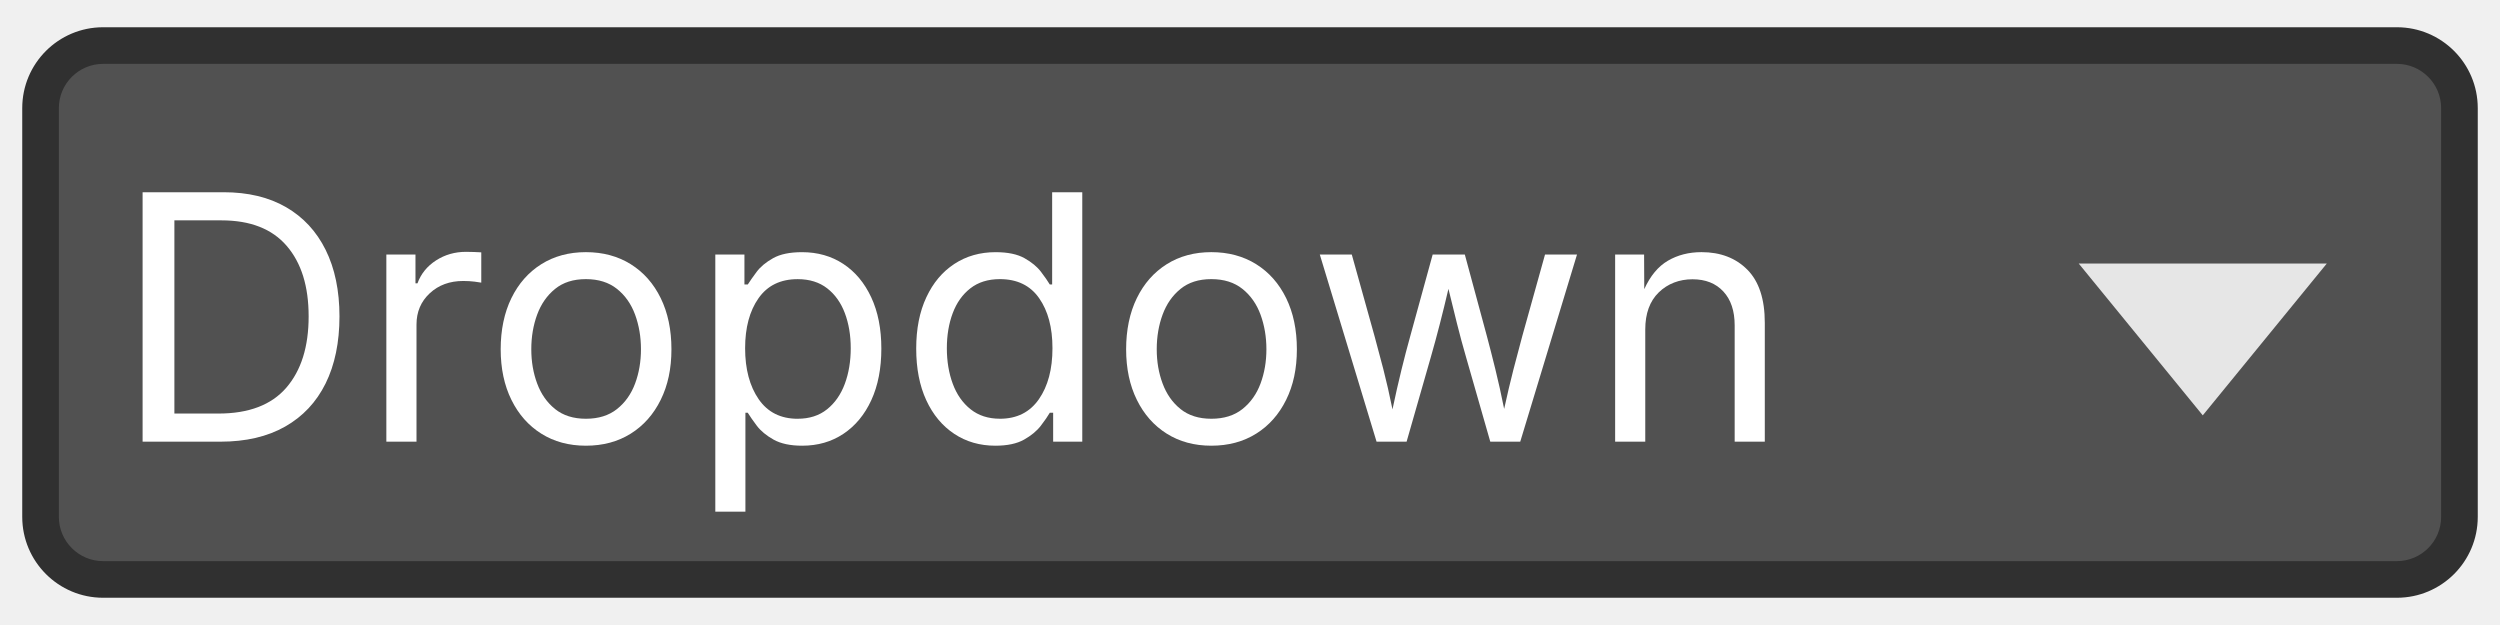
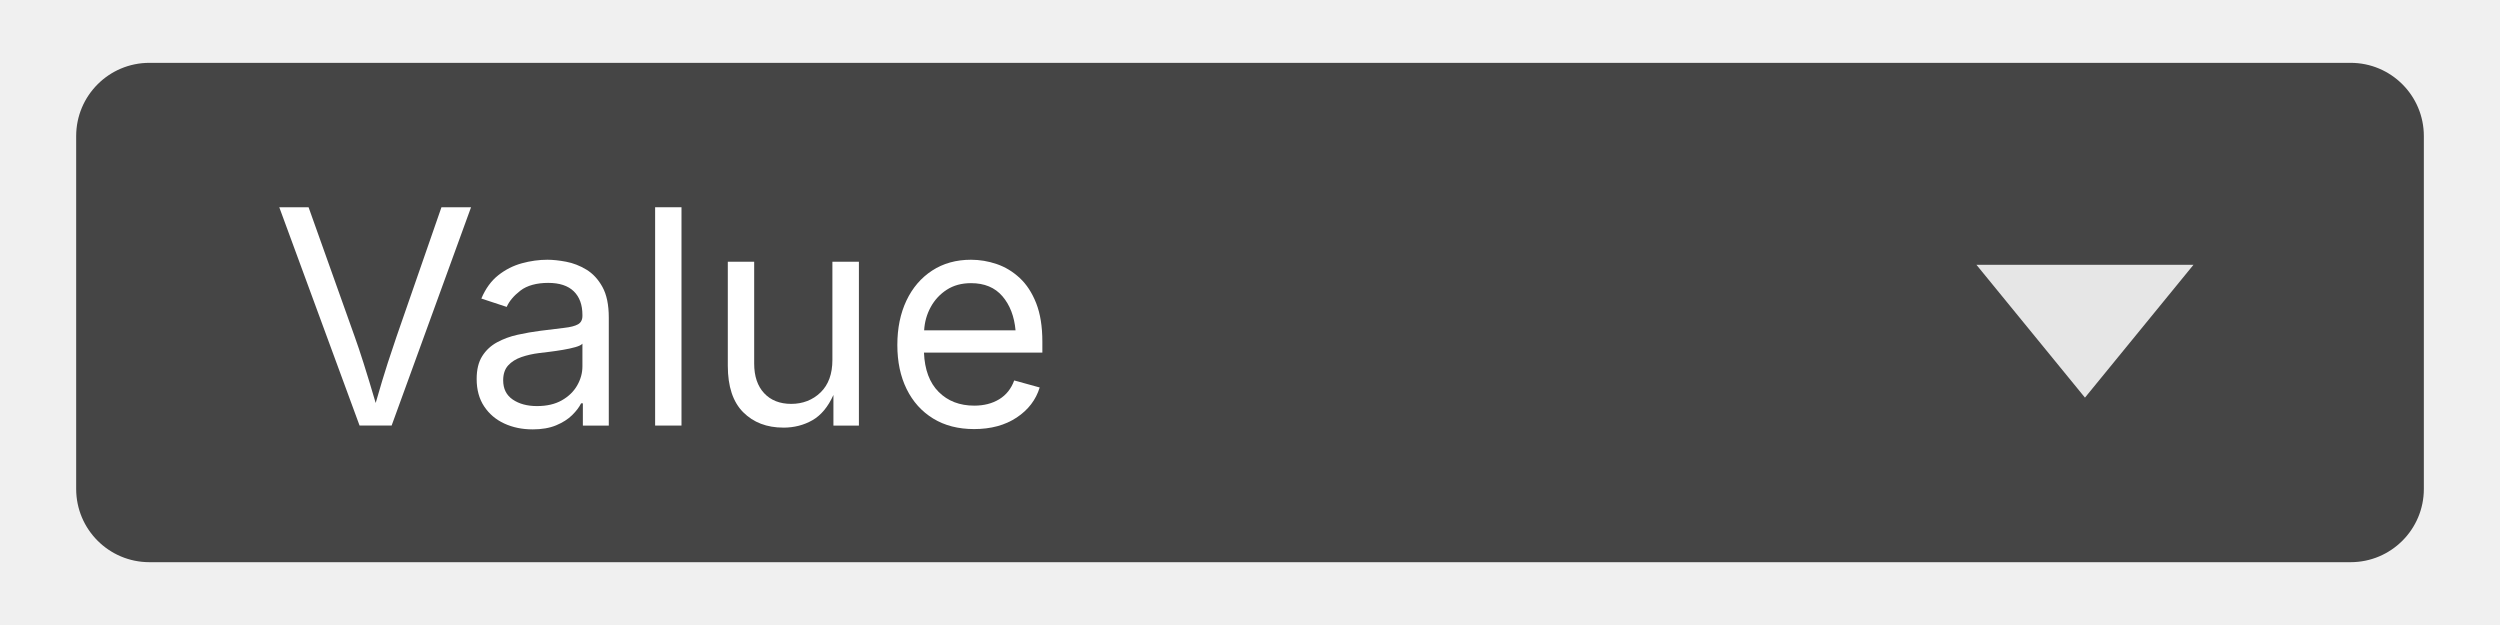
<svg xmlns="http://www.w3.org/2000/svg" id="Layer_1" data-name="Layer 1" viewBox="0 0 1024 256">
  <defs>
    <style>
      .cls-1 {
        fill: #fff;
      }

      .cls-2 {
-         fill: #303030;
+         fill: #454545;
      }

      .cls-3 {
-         fill: #515151;
-       }
- 
-       .cls-4 {
        fill: #e6e6e6;
      }
    </style>
  </defs>
+   <rect class="cls-2" x="31.2" y="25.74" width="961.61" height="204.53" rx="30" ry="30" />
  <g>
-     <rect class="cls-3" x="16.61" y="18.66" width="990.78" height="218.68" rx="25.63" ry="25.63" />
-     <path class="cls-2" d="M981.76,26.16c10,0,18.13,8.13,18.13,18.13v167.42c0,10-8.13,18.13-18.13,18.13H42.24c-10,0-18.13-8.13-18.13-18.13V44.29c0-10,8.13-18.13,18.13-18.13h939.52M981.76,11.16H42.24c-18.3,0-33.13,14.83-33.13,33.13v167.42c0,18.3,14.83,33.13,33.13,33.13h939.52c18.3,0,33.13-14.83,33.13-33.13V44.29c0-18.3-14.83-33.13-33.13-33.13h0Z" />
+     <path class="cls-1" d="M147.28,174.31l-32.89-89.42h12l18.91,53.05c1,2.76,2.21,6.37,3.63,10.83,1.42,4.46,3.07,9.89,4.95,16.29,1.88-6.56,3.53-12.03,4.95-16.41,1.42-4.38,2.61-7.95,3.57-10.71l18.42-53.05h12.12l-32.53,89.42h-13.14Z" />
+     <path class="cls-1" d="M218.1,175.87c-4.24,0-8.09-.8-11.55-2.4-3.46-1.6-6.21-3.94-8.25-7.02-2.04-3.08-3.06-6.82-3.06-11.22,0-3.84.76-6.96,2.28-9.36,1.52-2.4,3.55-4.29,6.09-5.67s5.35-2.41,8.43-3.09c3.08-.68,6.18-1.22,9.3-1.62,4-.52,7.26-.92,9.78-1.2,2.52-.28,4.39-.76,5.61-1.44,1.22-.68,1.83-1.84,1.83-3.48v-.36c0-4.16-1.18-7.39-3.54-9.69-2.36-2.3-5.86-3.45-10.5-3.45s-8.62,1.05-11.34,3.15-4.6,4.33-5.64,6.69l-10.38-3.42c1.72-4.08,4.04-7.27,6.96-9.57,2.92-2.3,6.14-3.93,9.66-4.89,3.52-.96,7-1.44,10.44-1.44,2.24,0,4.79.27,7.65.81,2.86.54,5.62,1.61,8.28,3.21,2.66,1.6,4.86,3.97,6.6,7.11,1.74,3.14,2.61,7.33,2.61,12.57v44.23h-10.62v-9.12h-.72c-.76,1.56-1.98,3.17-3.66,4.83-1.68,1.66-3.86,3.05-6.54,4.17-2.68,1.12-5.92,1.68-9.72,1.68ZM219.96,166.33c4,0,7.38-.78,10.14-2.34s4.86-3.59,6.3-6.09c1.44-2.5,2.16-5.11,2.16-7.83v-9.3c-.44.52-1.4.99-2.88,1.41-1.48.42-3.17.79-5.07,1.11-1.9.32-3.74.59-5.52.81-1.78.22-3.19.39-4.23.51-2.6.32-5.03.87-7.29,1.65-2.26.78-4.07,1.92-5.43,3.42-1.36,1.5-2.04,3.53-2.04,6.09,0,3.48,1.31,6.11,3.93,7.89,2.62,1.78,5.93,2.67,9.93,2.67Z" />
+     <path class="cls-1" d="M279.14,84.89v89.42h-10.8v-89.42h10.8Z" />
+     <path class="cls-1" d="M320.85,175.15c-6.76,0-12.24-2.1-16.44-6.3s-6.3-10.54-6.3-19.02v-42.61h10.8v41.71c0,5.16,1.36,9.2,4.08,12.12,2.72,2.92,6.42,4.38,11.1,4.38s8.81-1.57,12.03-4.71c3.22-3.14,4.83-7.57,4.83-13.29v-40.21h10.86v67.1h-10.44v-12.54c-2.2,4.88-5.07,8.33-8.61,10.35-3.54,2.02-7.51,3.03-11.91,3.03Z" />
+     <path class="cls-1" d="M398.99,175.75c-6.48,0-12.07-1.44-16.77-4.32s-8.32-6.9-10.86-12.06c-2.54-5.16-3.81-11.18-3.81-18.06s1.24-12.94,3.72-18.18c2.48-5.24,5.99-9.34,10.53-12.3,4.54-2.96,9.85-4.44,15.93-4.44,3.56,0,7.07.59,10.53,1.77,3.46,1.18,6.6,3.08,9.42,5.7,2.82,2.62,5.07,6.07,6.75,10.35,1.68,4.28,2.52,9.52,2.52,15.72v4.5h-48.49c.28,7,2.29,12.37,6.03,16.11,3.74,3.74,8.59,5.61,14.55,5.61,3.96,0,7.37-.87,10.23-2.61,2.86-1.74,4.91-4.31,6.15-7.71l10.44,2.88c-1.56,5.08-4.71,9.19-9.45,12.33-4.74,3.14-10.55,4.71-17.43,4.71ZM378.52,135.3h37.45c-.52-5.72-2.31-10.37-5.37-13.95-3.06-3.58-7.35-5.37-12.87-5.37-3.84,0-7.15.9-9.93,2.7-2.78,1.8-4.97,4.16-6.57,7.08-1.6,2.92-2.5,6.1-2.7,9.54Z" />
  </g>
-   <g>
-     <path class="cls-1" d="M90.29,180.91h-31.88v-102.17h33.19c9.96,0,18.48,2.03,25.54,6.1,7.06,4.07,12.48,9.91,16.25,17.52s5.66,16.7,5.66,27.26-1.9,19.81-5.69,27.46c-3.79,7.66-9.33,13.54-16.59,17.66s-16.09,6.17-26.47,6.17ZM71.44,169.39h18.03c12.43,0,21.7-3.53,27.8-10.59,6.1-7.06,9.15-16.79,9.15-29.18s-2.99-21.93-8.98-28.9c-5.99-6.97-14.9-10.46-26.74-10.46h-19.27v79.13Z" />
-     <path class="cls-1" d="M158.25,180.91v-76.66h11.93v11.79h.82c1.42-3.88,3.94-7,7.58-9.36,3.63-2.35,7.74-3.53,12.31-3.53.91,0,2,.02,3.26.07,1.26.05,2.25.09,2.98.14v12.41c-.37-.09-1.28-.23-2.74-.41-1.46-.18-3.02-.27-4.66-.27-5.53,0-10.1,1.68-13.71,5.04-3.61,3.36-5.42,7.62-5.42,12.79v48h-12.34Z" />
-     <path class="cls-1" d="M239.98,182.56c-6.95,0-13.04-1.65-18.27-4.94-5.24-3.29-9.32-7.91-12.24-13.85-2.93-5.94-4.39-12.85-4.39-20.71s1.46-14.98,4.39-20.95c2.92-5.97,7-10.59,12.24-13.89,5.23-3.29,11.33-4.94,18.27-4.94s13.12,1.65,18.38,4.94,9.35,7.92,12.27,13.89c2.92,5.97,4.39,12.95,4.39,20.95s-1.46,14.77-4.39,20.71c-2.93,5.94-7.02,10.56-12.27,13.85-5.26,3.29-11.38,4.94-18.38,4.94ZM239.98,171.52c5.17,0,9.42-1.33,12.75-3.98,3.34-2.65,5.8-6.14,7.41-10.46,1.6-4.32,2.4-8.99,2.4-14.02s-.8-9.79-2.4-14.16c-1.6-4.36-4.07-7.89-7.41-10.56-3.34-2.67-7.59-4.01-12.75-4.01s-9.33,1.34-12.62,4.01c-3.29,2.67-5.74,6.18-7.34,10.53-1.6,4.34-2.4,9.07-2.4,14.19s.8,9.7,2.4,14.02c1.6,4.32,4.04,7.81,7.34,10.46,3.29,2.65,7.5,3.98,12.62,3.98Z" />
-     <path class="cls-1" d="M292.99,209.58v-105.32h11.93v12.27h1.37c.87-1.37,2.08-3.1,3.63-5.18,1.55-2.08,3.79-3.94,6.72-5.59,2.92-1.65,6.88-2.47,11.86-2.47,6.4,0,12.03,1.6,16.9,4.8,4.87,3.2,8.69,7.76,11.45,13.68,2.77,5.92,4.15,12.93,4.15,21.02s-1.37,15.18-4.11,21.12c-2.74,5.94-6.55,10.54-11.42,13.78-4.87,3.25-10.5,4.87-16.9,4.87-4.85,0-8.75-.83-11.73-2.5-2.97-1.67-5.26-3.57-6.86-5.69-1.6-2.13-2.83-3.9-3.7-5.31h-.96v40.53h-12.34ZM326.73,171.52c4.8,0,8.81-1.29,12.03-3.87,3.22-2.58,5.65-6.06,7.27-10.42,1.62-4.37,2.43-9.22,2.43-14.57s-.8-10.09-2.4-14.37c-1.6-4.27-4.01-7.67-7.23-10.18-3.22-2.51-7.26-3.77-12.1-3.77-7.04,0-12.39,2.61-16.04,7.82-3.66,5.21-5.49,12.05-5.49,20.5s1.85,15.5,5.55,20.85,9.03,8.02,15.98,8.02Z" />
-     <path class="cls-1" d="M407.71,182.56c-6.35,0-11.98-1.62-16.87-4.87-4.89-3.25-8.71-7.84-11.45-13.78-2.74-5.94-4.11-12.98-4.11-21.12s1.38-15.1,4.15-21.02c2.76-5.92,6.59-10.48,11.49-13.68,4.89-3.2,10.51-4.8,16.87-4.8,4.98,0,8.94.82,11.86,2.47,2.92,1.65,5.18,3.51,6.75,5.59,1.58,2.08,2.78,3.81,3.6,5.18h.96v-37.78h12.34v102.17h-11.93v-11.86h-1.37c-.82,1.42-2.05,3.19-3.67,5.31-1.62,2.13-3.91,4.02-6.86,5.69-2.95,1.67-6.87,2.5-11.76,2.5ZM409.56,171.52c6.95,0,12.27-2.67,15.98-8.02s5.55-12.3,5.55-20.85-1.82-15.29-5.45-20.5c-3.63-5.21-8.99-7.82-16.08-7.82-4.85,0-8.88,1.26-12.1,3.77-3.22,2.51-5.63,5.91-7.23,10.18-1.6,4.27-2.4,9.06-2.4,14.37s.81,10.21,2.43,14.57c1.62,4.37,4.06,7.84,7.3,10.42,3.25,2.58,7.24,3.87,12,3.87Z" />
-     <path class="cls-1" d="M496.16,182.56c-6.95,0-13.04-1.65-18.27-4.94-5.24-3.29-9.32-7.91-12.24-13.85-2.93-5.94-4.39-12.85-4.39-20.71s1.46-14.98,4.39-20.95c2.92-5.97,7-10.59,12.24-13.89,5.23-3.29,11.33-4.94,18.27-4.94s13.12,1.65,18.38,4.94,9.35,7.92,12.27,13.89c2.92,5.97,4.39,12.95,4.39,20.95s-1.46,14.77-4.39,20.71c-2.93,5.94-7.02,10.56-12.27,13.85-5.26,3.29-11.38,4.94-18.38,4.94ZM496.16,171.52c5.17,0,9.42-1.33,12.75-3.98,3.34-2.65,5.8-6.14,7.41-10.46,1.6-4.32,2.4-8.99,2.4-14.02s-.8-9.79-2.4-14.16c-1.6-4.36-4.07-7.89-7.41-10.56-3.34-2.67-7.59-4.01-12.75-4.01s-9.33,1.34-12.62,4.01c-3.29,2.67-5.74,6.18-7.34,10.53-1.6,4.34-2.4,9.07-2.4,14.19s.8,9.7,2.4,14.02c1.6,4.32,4.04,7.81,7.34,10.46,3.29,2.65,7.5,3.98,12.62,3.98Z" />
-     <path class="cls-1" d="M563.84,180.91l-23.25-76.66h13.1l9.33,33.46c1.1,3.98,2.29,8.45,3.57,13.41,1.28,4.96,2.54,10.48,3.77,16.56,1.23-5.85,2.46-11.25,3.67-16.18,1.21-4.94,2.41-9.53,3.6-13.78l9.19-33.46h13.17l9.05,33.46c1.1,4.11,2.25,8.63,3.46,13.54,1.21,4.91,2.41,10.32,3.6,16.22,1.28-5.85,2.55-11.23,3.81-16.15,1.26-4.91,2.46-9.45,3.6-13.61l9.33-33.46h13.1l-23.25,76.66h-12.27l-9.94-34.7c-1.28-4.39-2.5-8.91-3.67-13.58-1.17-4.66-2.34-9.44-3.53-14.33-1.14,4.89-2.32,9.69-3.53,14.4-1.21,4.71-2.43,9.21-3.67,13.51l-9.94,34.7h-12.27Z" />
-     <path class="cls-1" d="M673.9,134.97v45.94h-12.34v-76.66h11.86l.07,14.19c2.47-5.44,5.7-9.33,9.7-11.66,4-2.33,8.58-3.5,13.75-3.5,7.77,0,14.03,2.4,18.79,7.2,4.75,4.8,7.13,12.05,7.13,21.74v48.69h-12.34v-47.66c0-5.9-1.54-10.51-4.63-13.85-3.09-3.34-7.3-5.01-12.65-5.01s-10.14,1.79-13.82,5.38c-3.68,3.59-5.52,8.65-5.52,15.19Z" />
-   </g>
-   <polygon class="cls-4" points="902.25 170.13 953.05 107.95 851.45 107.95 902.25 170.13" />
+   <polygon class="cls-3" points="854 162.87 898.46 108.45 809.54 108.45 854 162.87" />
</svg>
